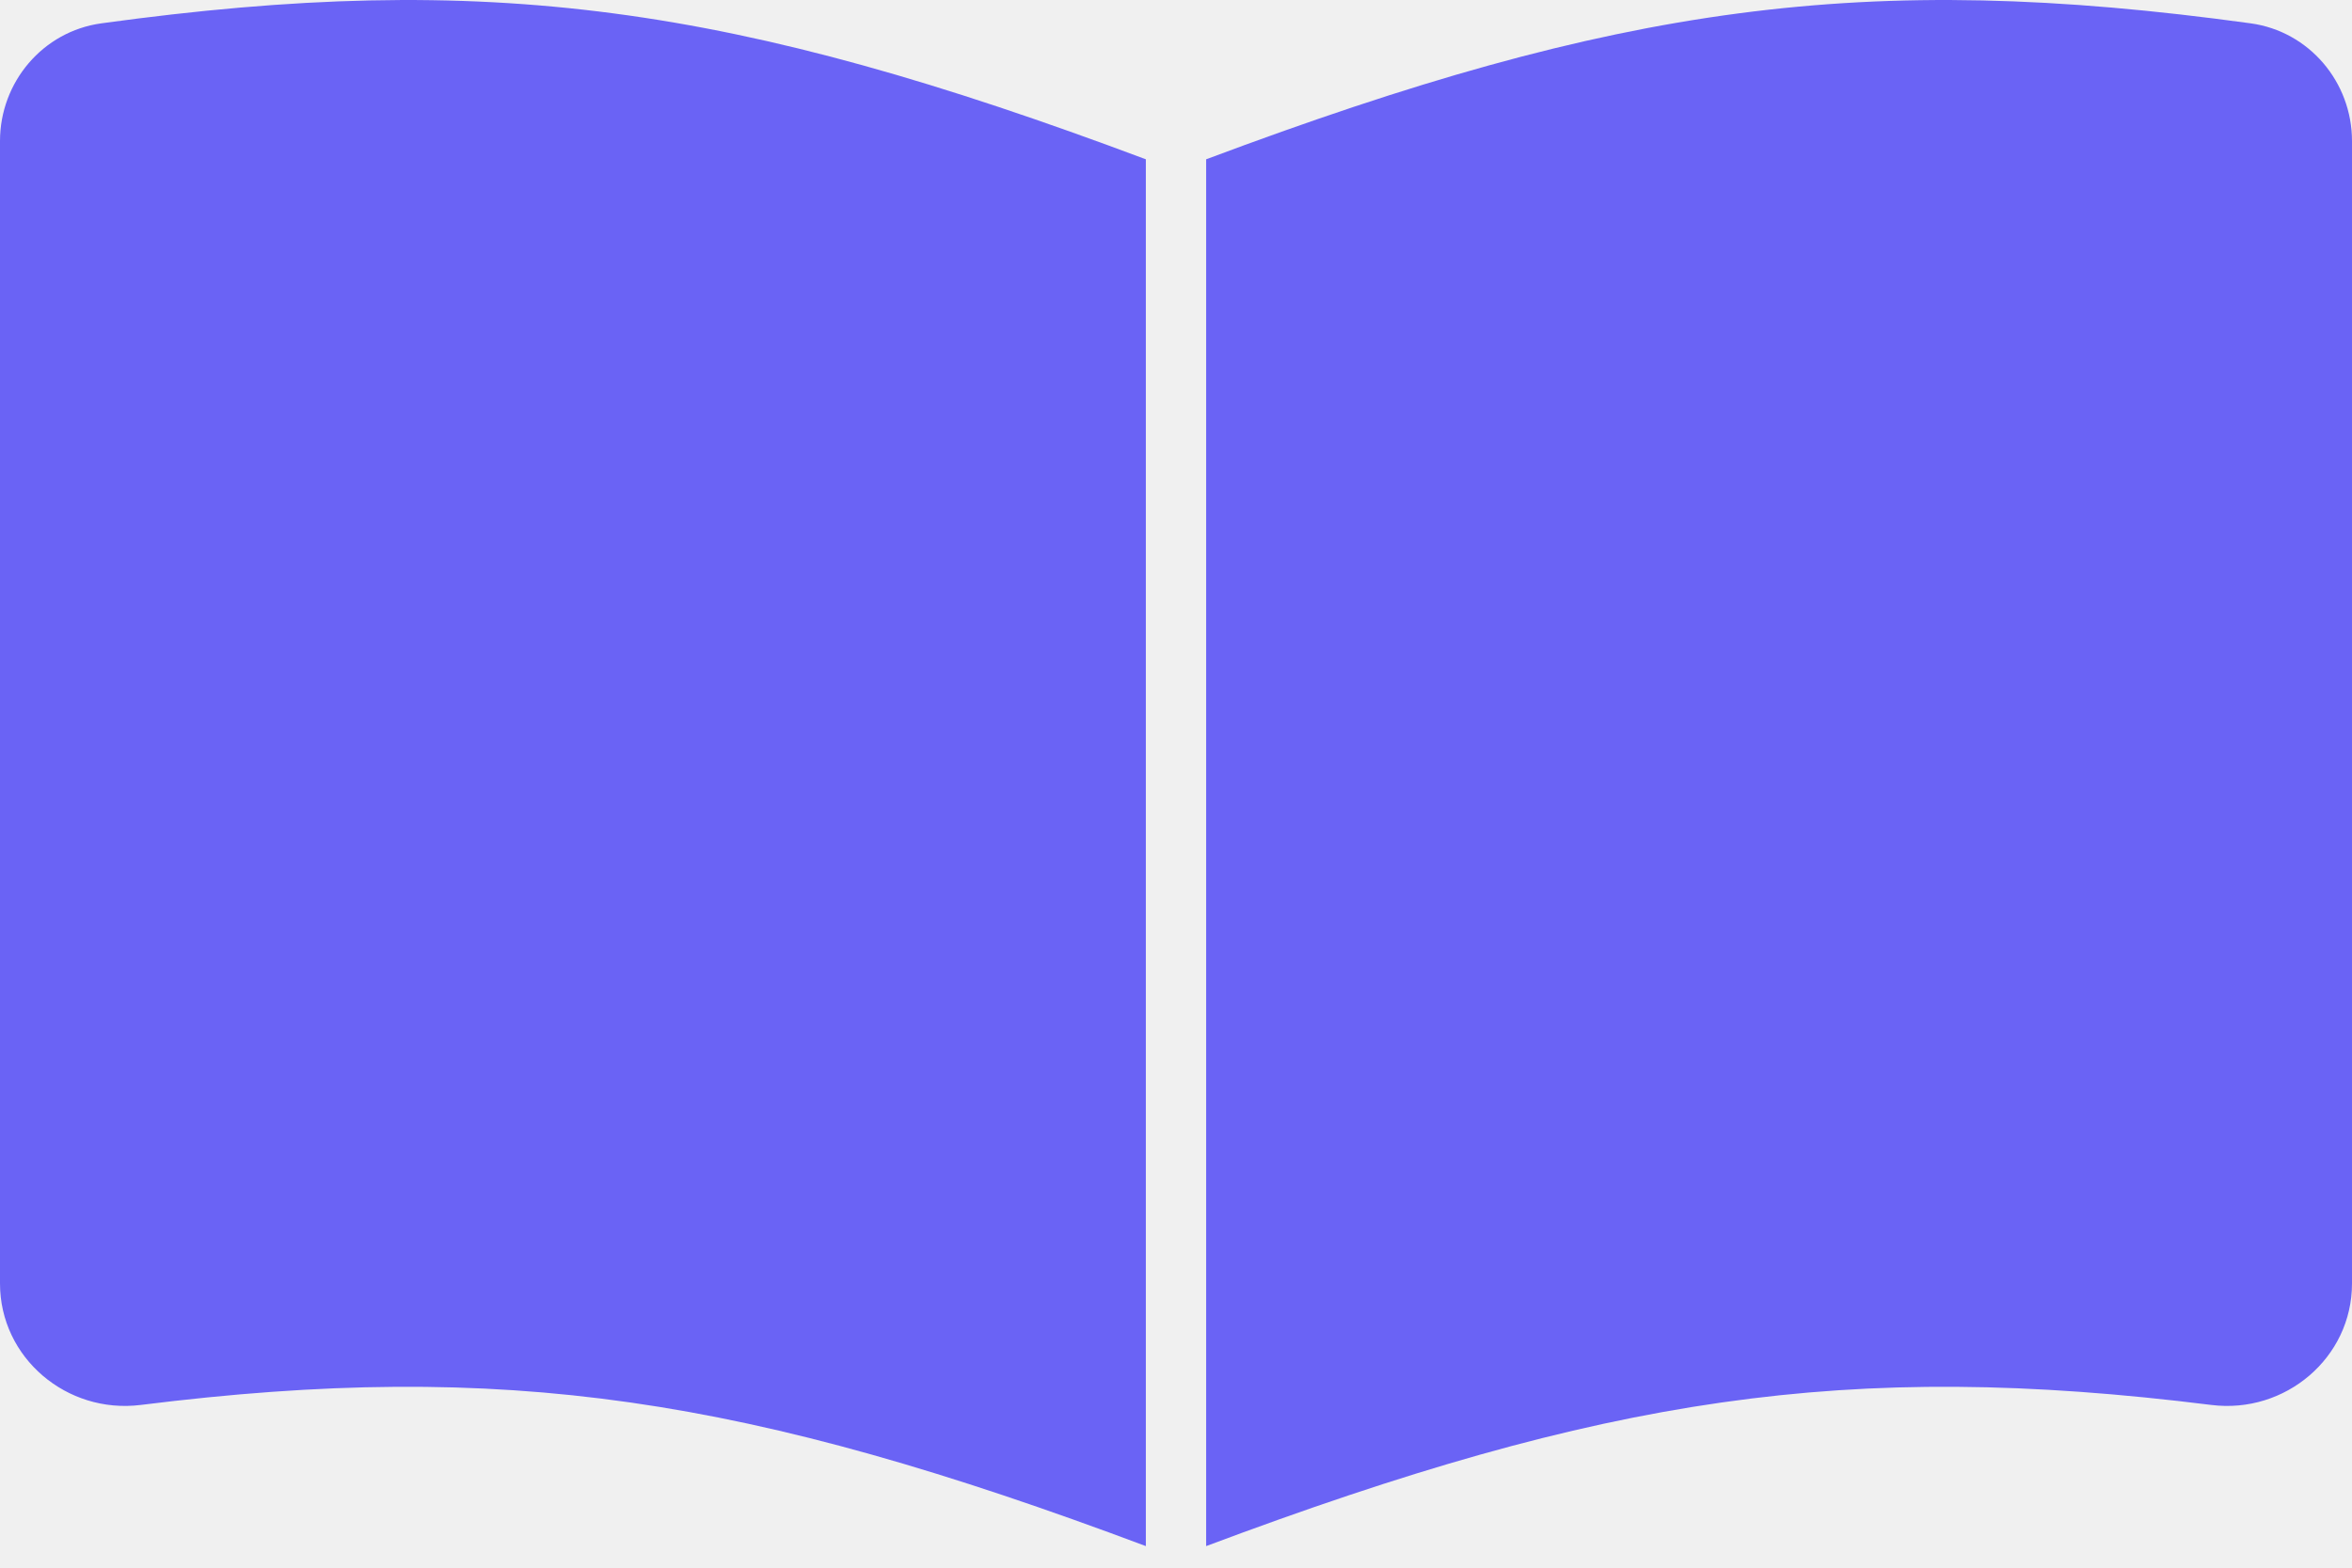
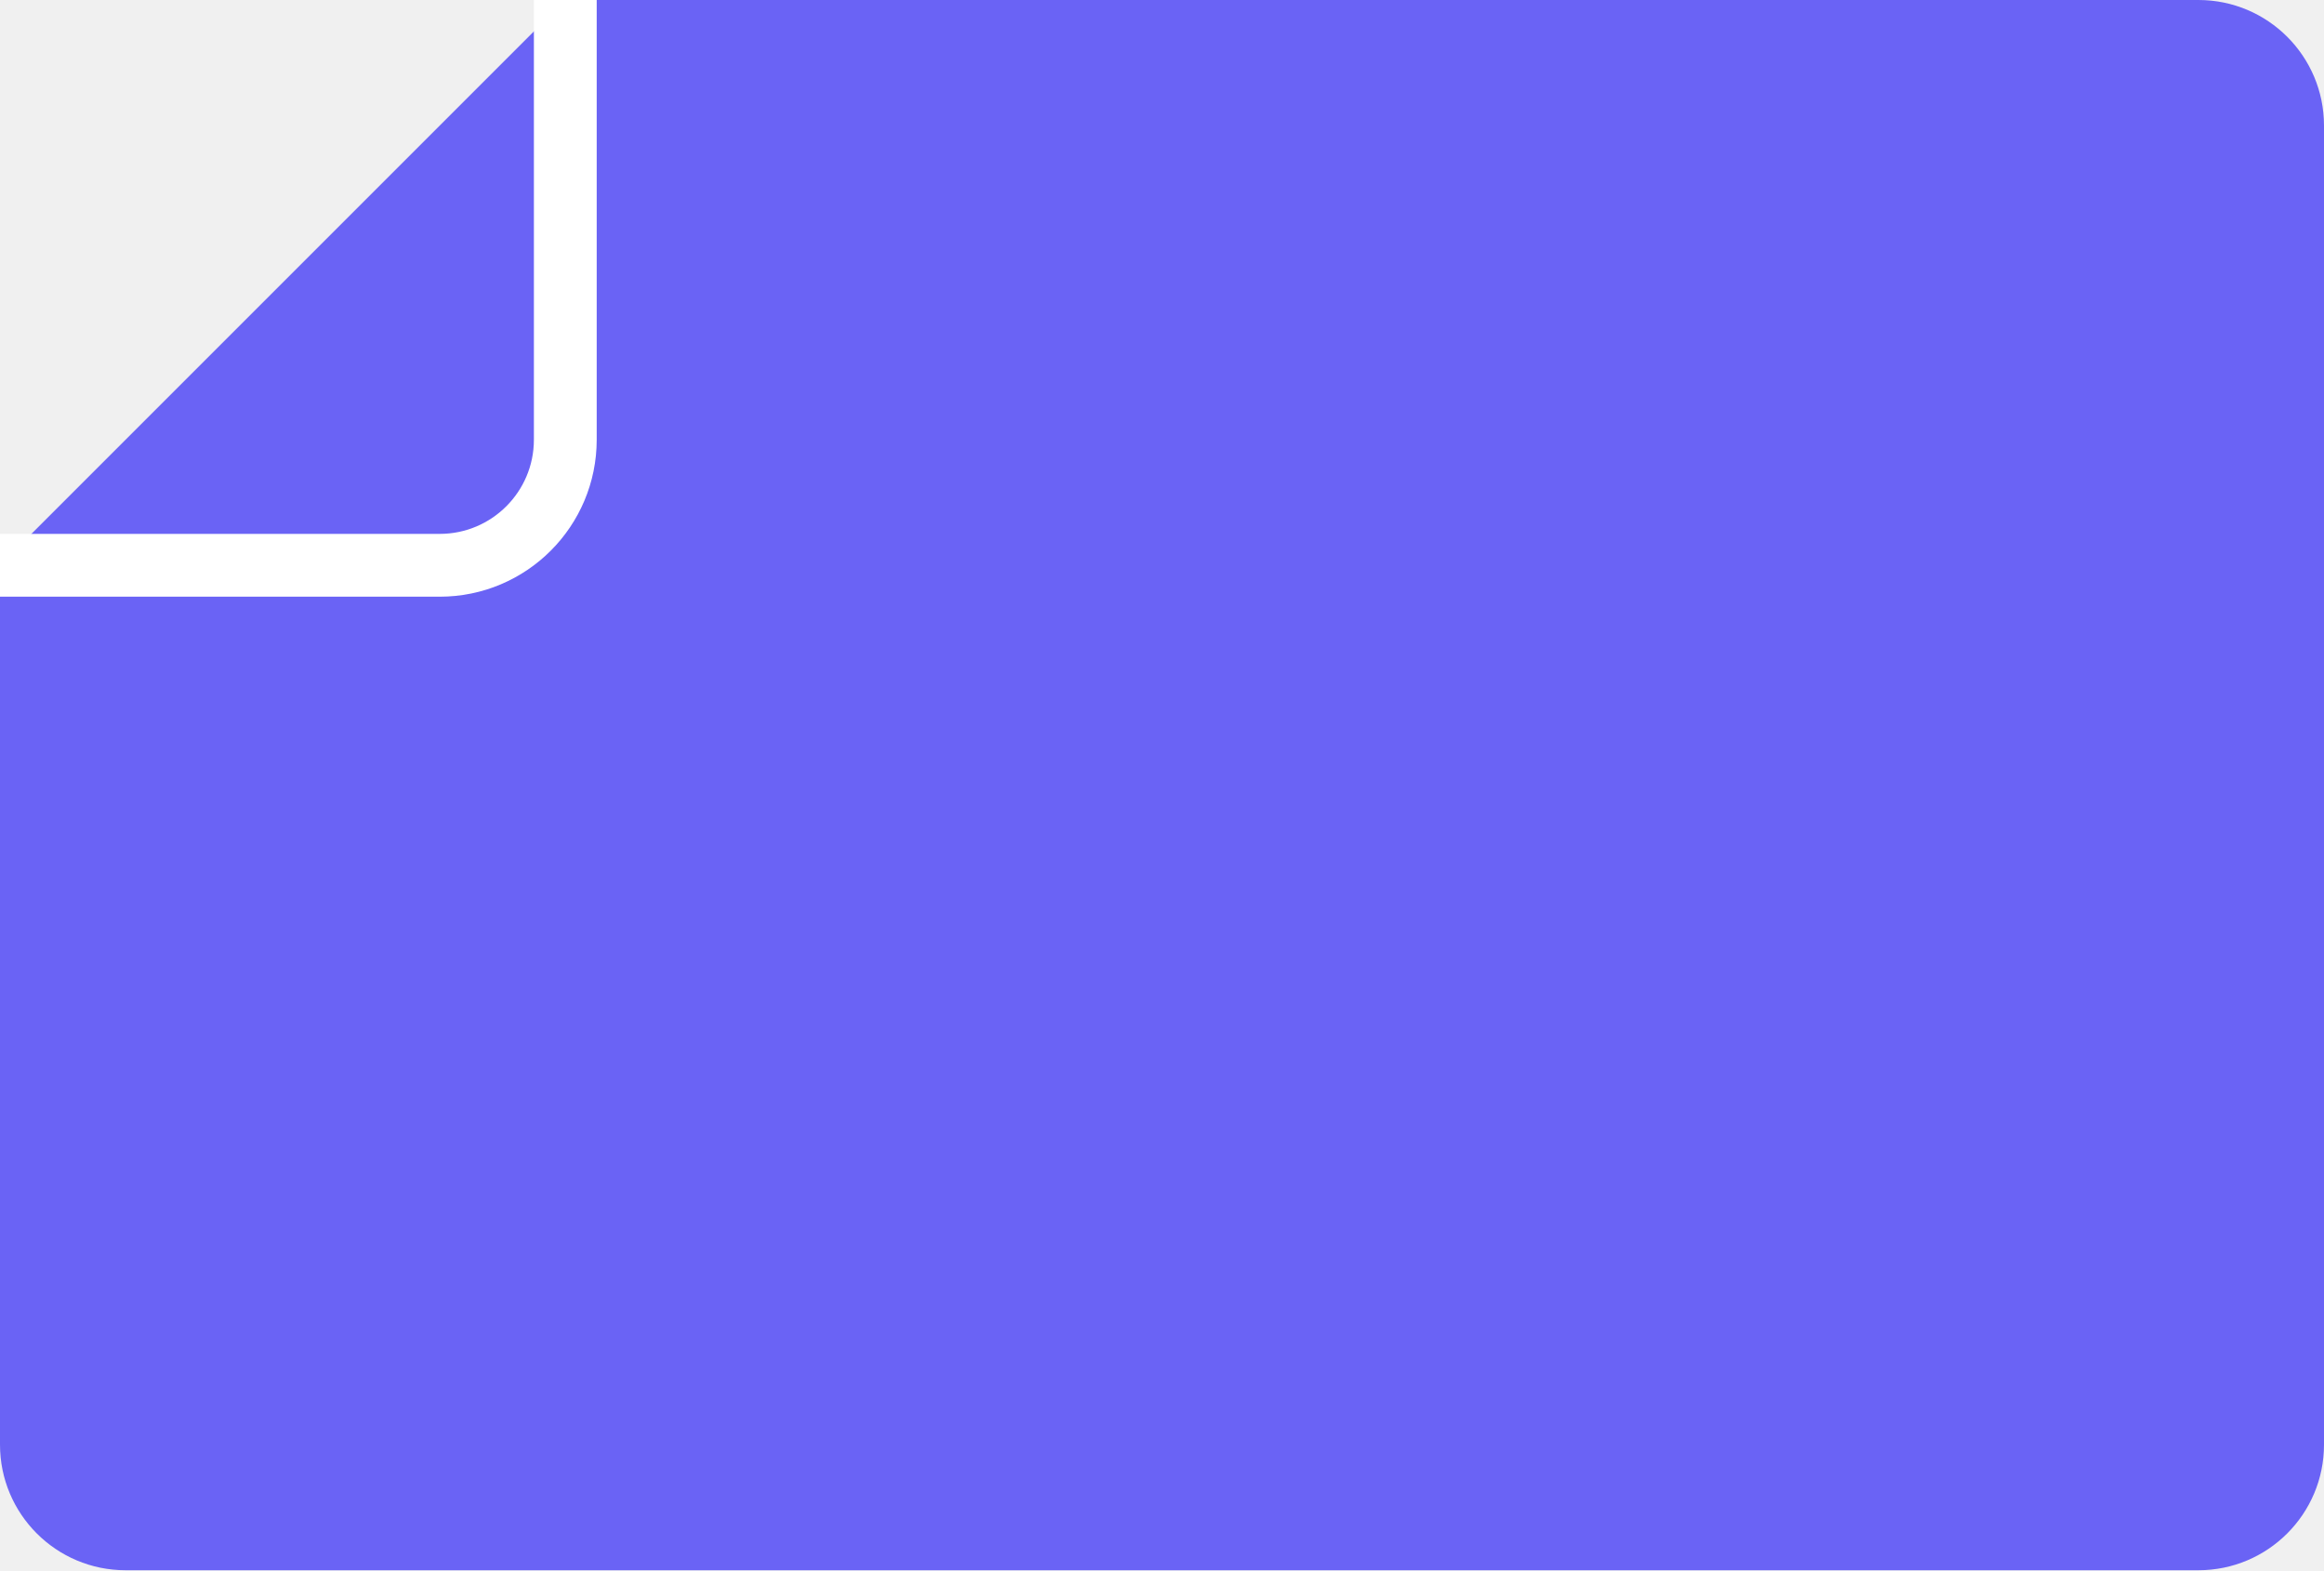
- <svg xmlns="http://www.w3.org/2000/svg" width="39" height="26" viewBox="0 0 39 26" fill="none">
-   <path d="M0 2.34C0 1.361 0.711 0.52 1.681 0.387C8.089 -0.494 12.159 0.078 19 2.642V25.642C12.394 23.166 8.372 22.547 2.333 23.301C1.108 23.454 0 22.52 0 21.287V2.34Z" fill="#6A63F5" />
-   <path d="M20 2.642C26.841 0.078 30.911 -0.494 37.319 0.387C38.289 0.52 39 1.361 39 2.34V21.287C39 22.52 37.892 23.454 36.667 23.301C30.628 22.547 26.606 23.166 20 25.642V2.642Z" fill="#6A63F5" />
+ <svg xmlns="http://www.w3.org/2000/svg" width="37" height="25" viewBox="0 0 37 25" fill="none">
+   <path d="M0 9L9 0H35C36.105 0 37 0.895 37 2V23C37 24.105 36.105 25 35 25H2C0.895 25 0 24.105 0 23V9Z" fill="#6A63F5" />
+   <path d="M9 0V7C9 8.105 8.105 9 7 9H0" stroke="white" />
</svg>
